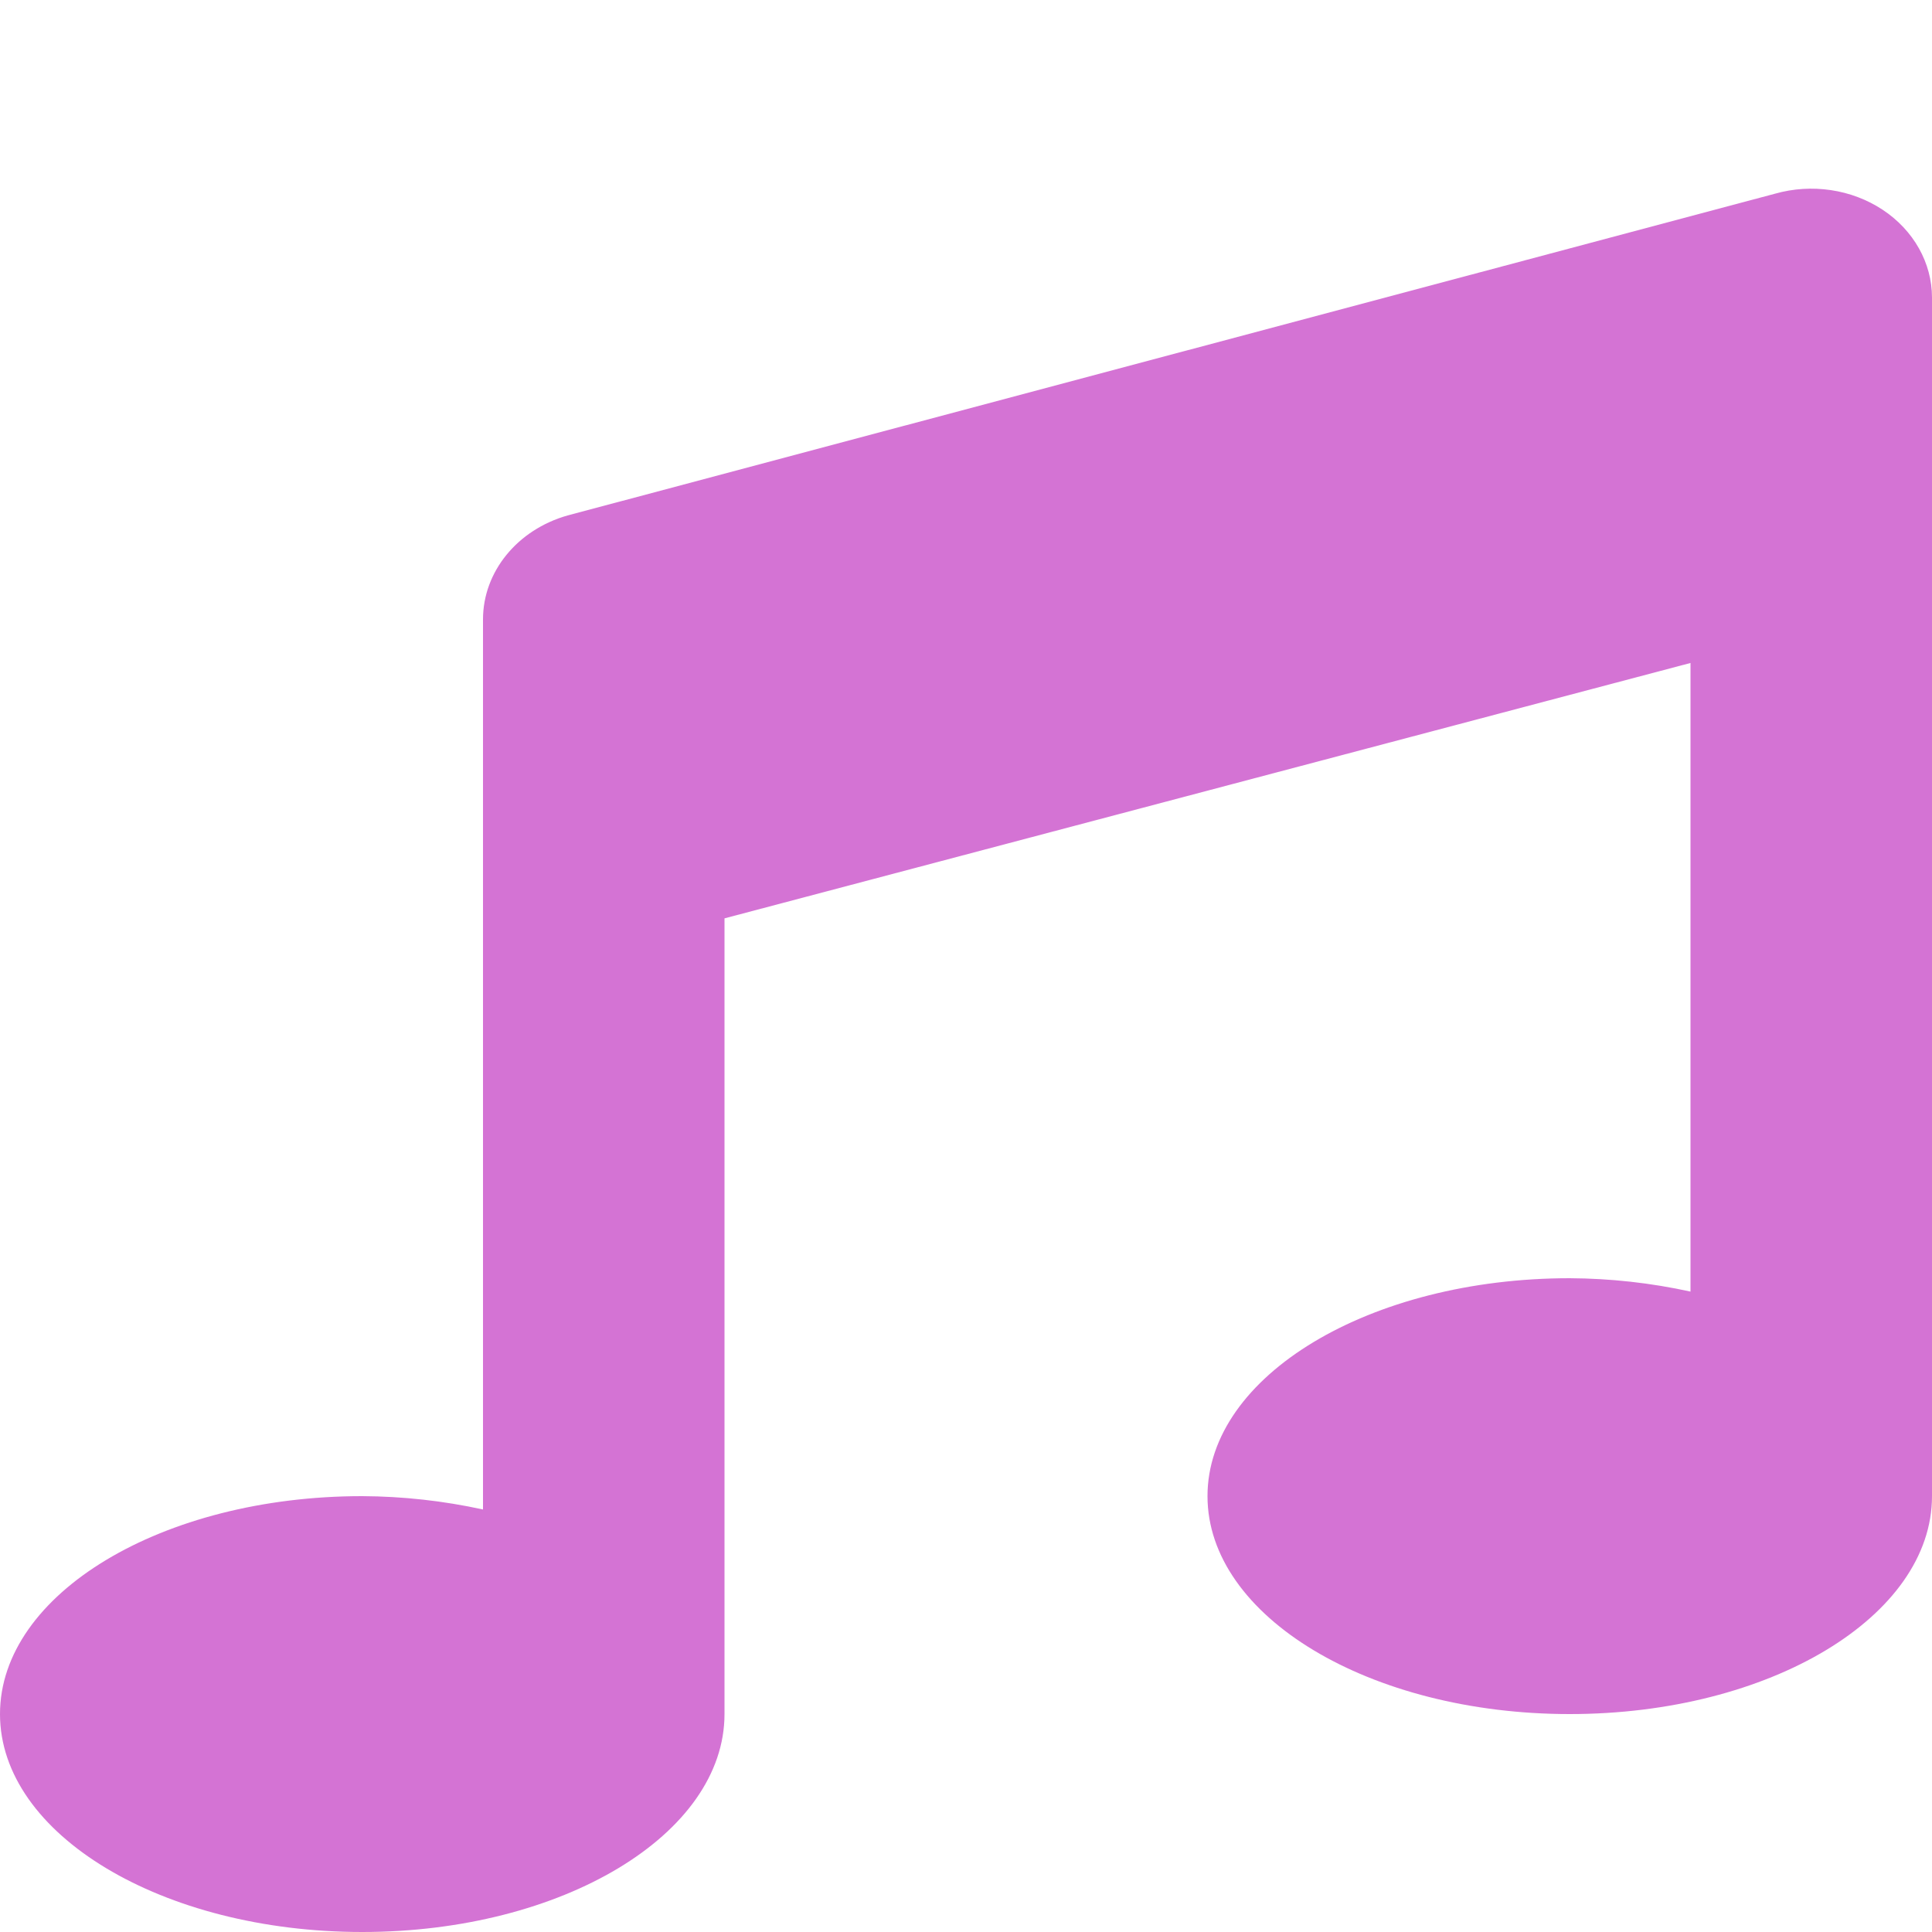
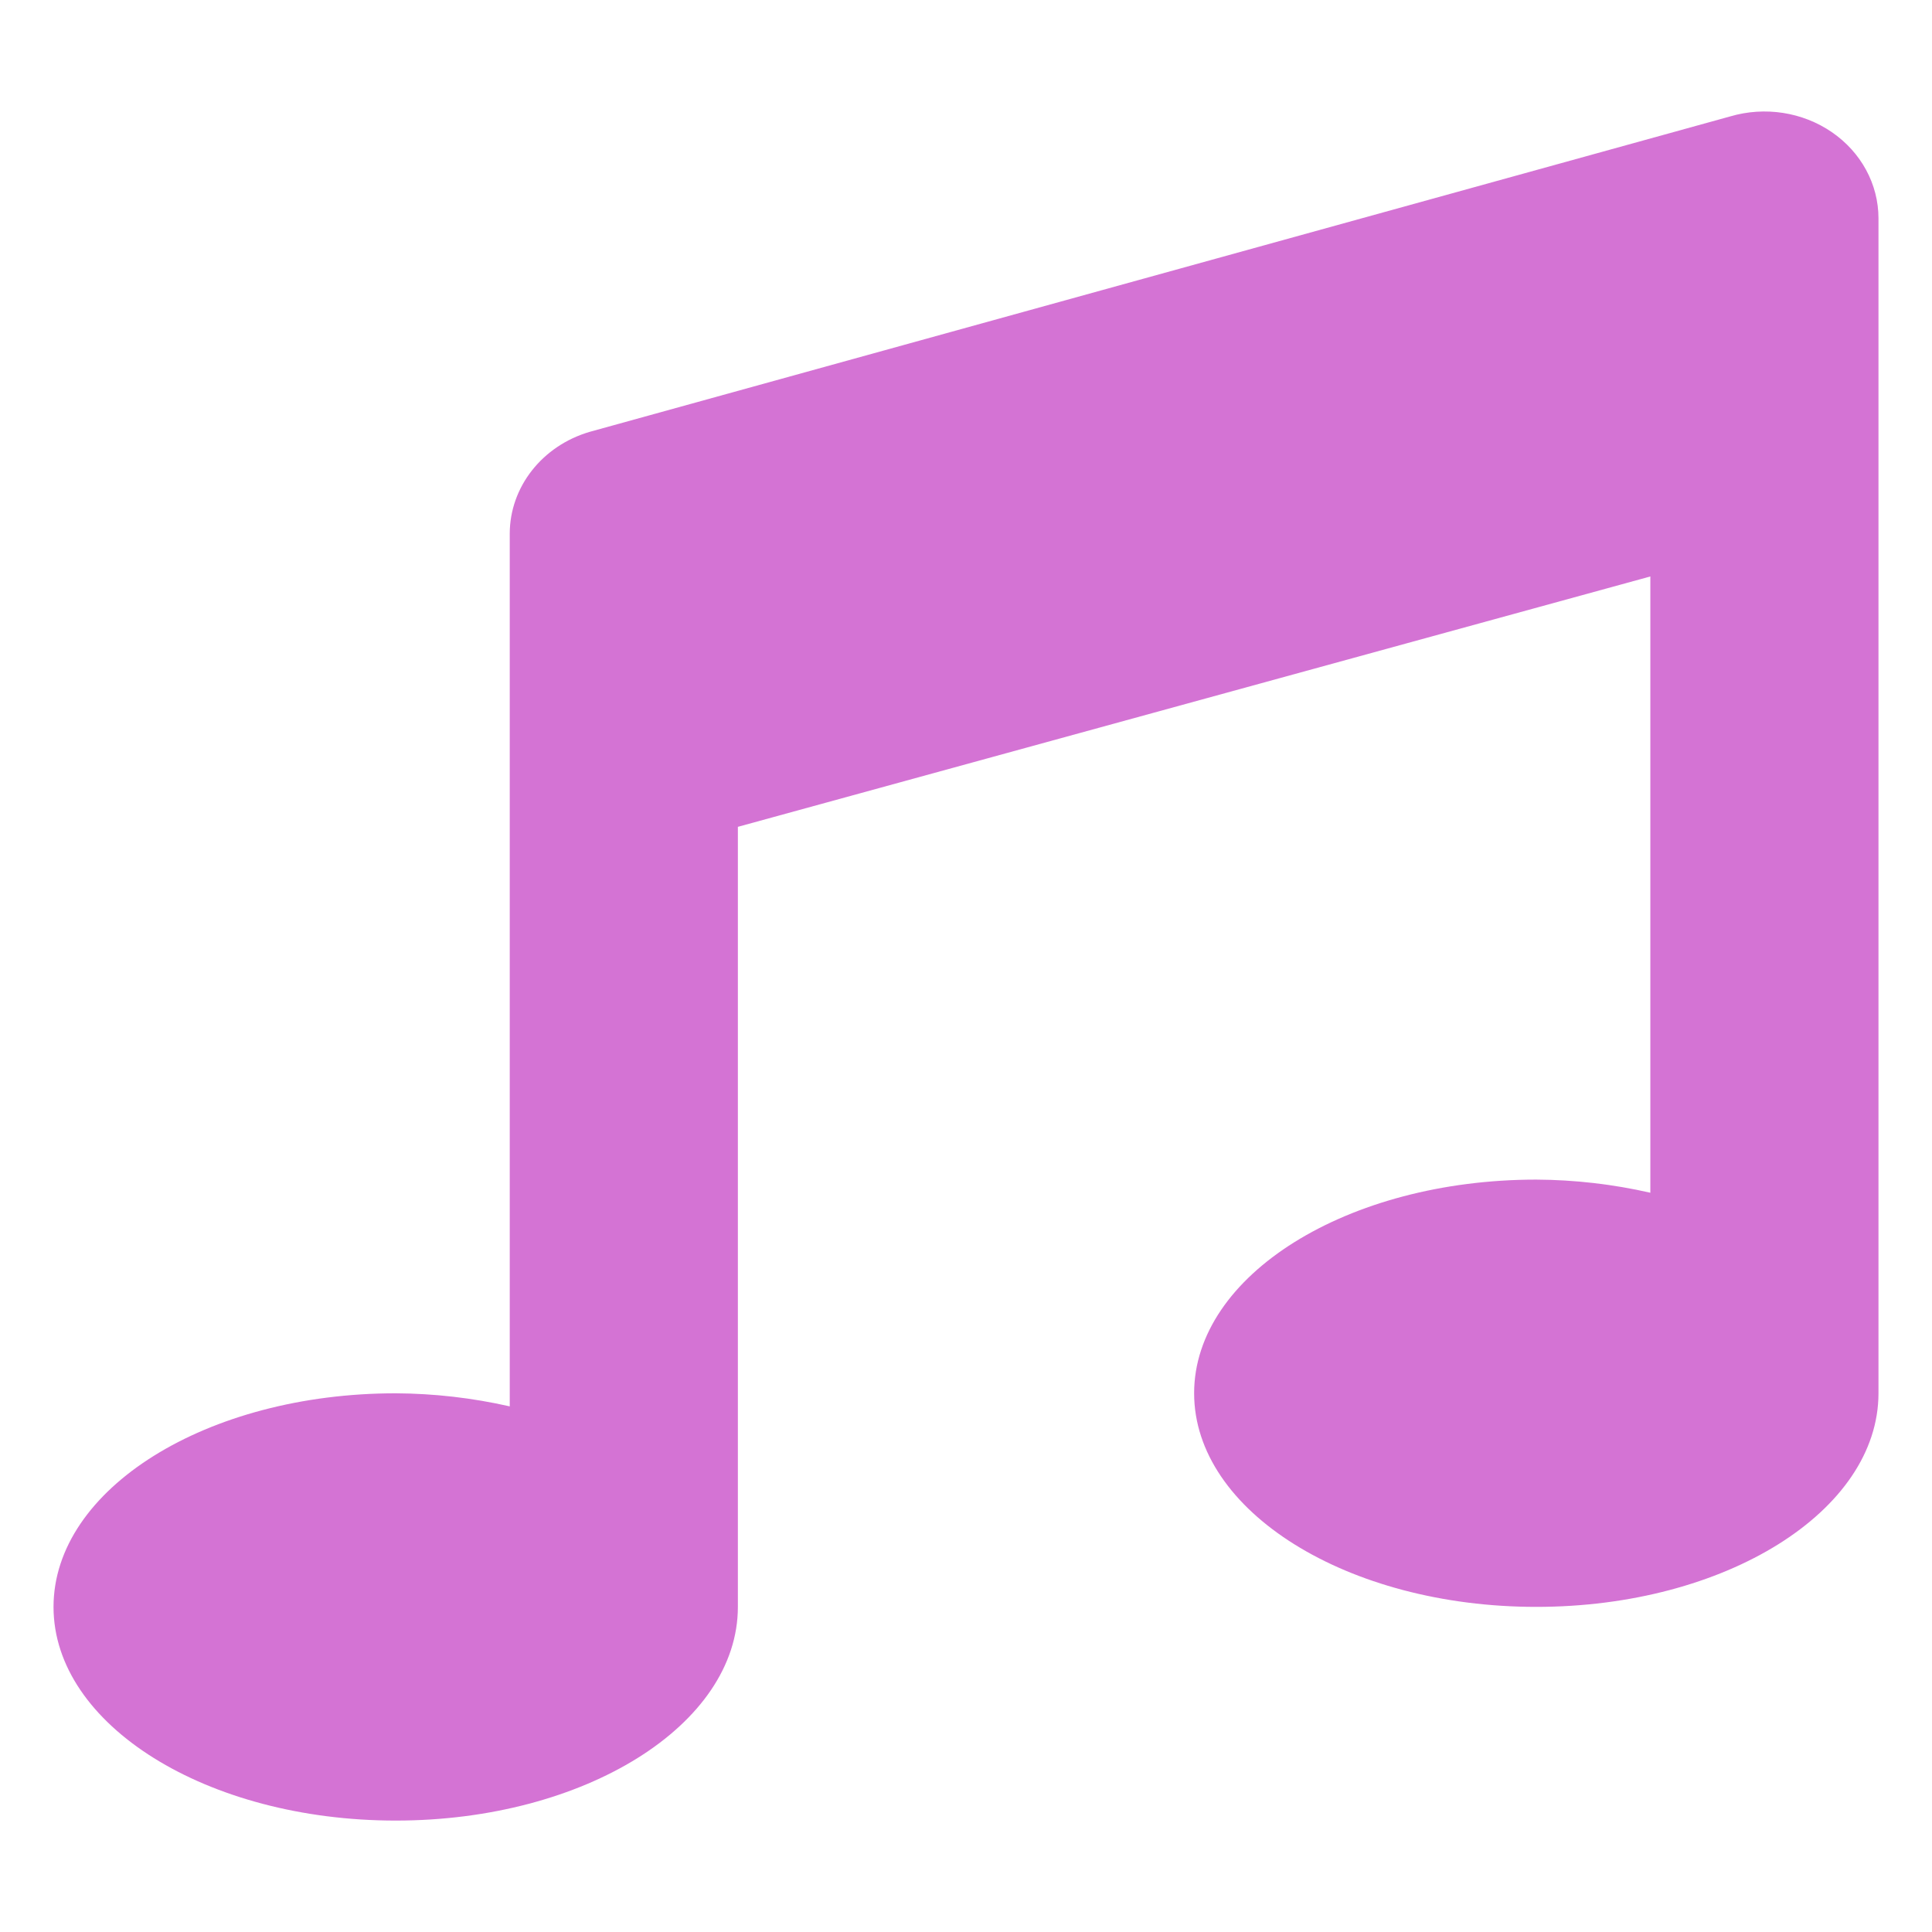
- <svg xmlns="http://www.w3.org/2000/svg" viewBox="0 0 512 512" version="1.1" id="svg14">
+ <svg xmlns="http://www.w3.org/2000/svg" viewBox="0 0 64 64" version="1.1" id="svg14" width="64" height="64">
  <defs id="defs18" />
-   <path d="M 470.38,51.336 150.41,136.603 A 32,28.877 0 0 0 128,164.135 v 235.895 a 139,125.433 0 0 0 -32,-3.537 c -53,0 -96,25.863 -96,57.753 C 0,486.137 43,512 96,512 c 53,0 96,-25.863 96,-57.753 V 243.375 l 256,-67.68 v 166.591 a 138.4,124.892 0 0 0 -32,-3.546 c -53,0 -96,25.863 -96,57.753 0,31.891 43,57.753 96,57.753 53,0 96,-25.854 96,-57.753 V 78.85 a 32,28.877 0 0 0 -41.62,-27.514 z" id="path12" style="fill:#d473d4;stroke-width:0.95" />
+   <path d="M 57.313,3.857 19.532,14.306 a 3.778,3.539 0 0 0 -2.646,3.374 v 28.908 a 16.412,15.371 0 0 0 -3.778,-0.433 c -6.258,0 -11.335,3.169 -11.335,7.077 0,3.908 5.077,7.077 11.335,7.077 6.258,0 11.335,-3.169 11.335,-7.077 V 27.39 l 30.227,-8.294 v 20.415 a 16.342,15.305 0 0 0 -3.778,-0.435 c -6.258,0 -11.335,3.169 -11.335,7.077 0,3.908 5.077,7.077 11.335,7.077 6.258,0 11.335,-3.168 11.335,-7.077 V 7.228 A 3.778,3.539 0 0 0 57.313,3.857 Z" id="path12" style="fill:#d473d4;stroke:none;stroke-width:0;stroke-miterlimit:4;stroke-dasharray:none;stroke-opacity:1;fill-opacity:1" />
</svg>
